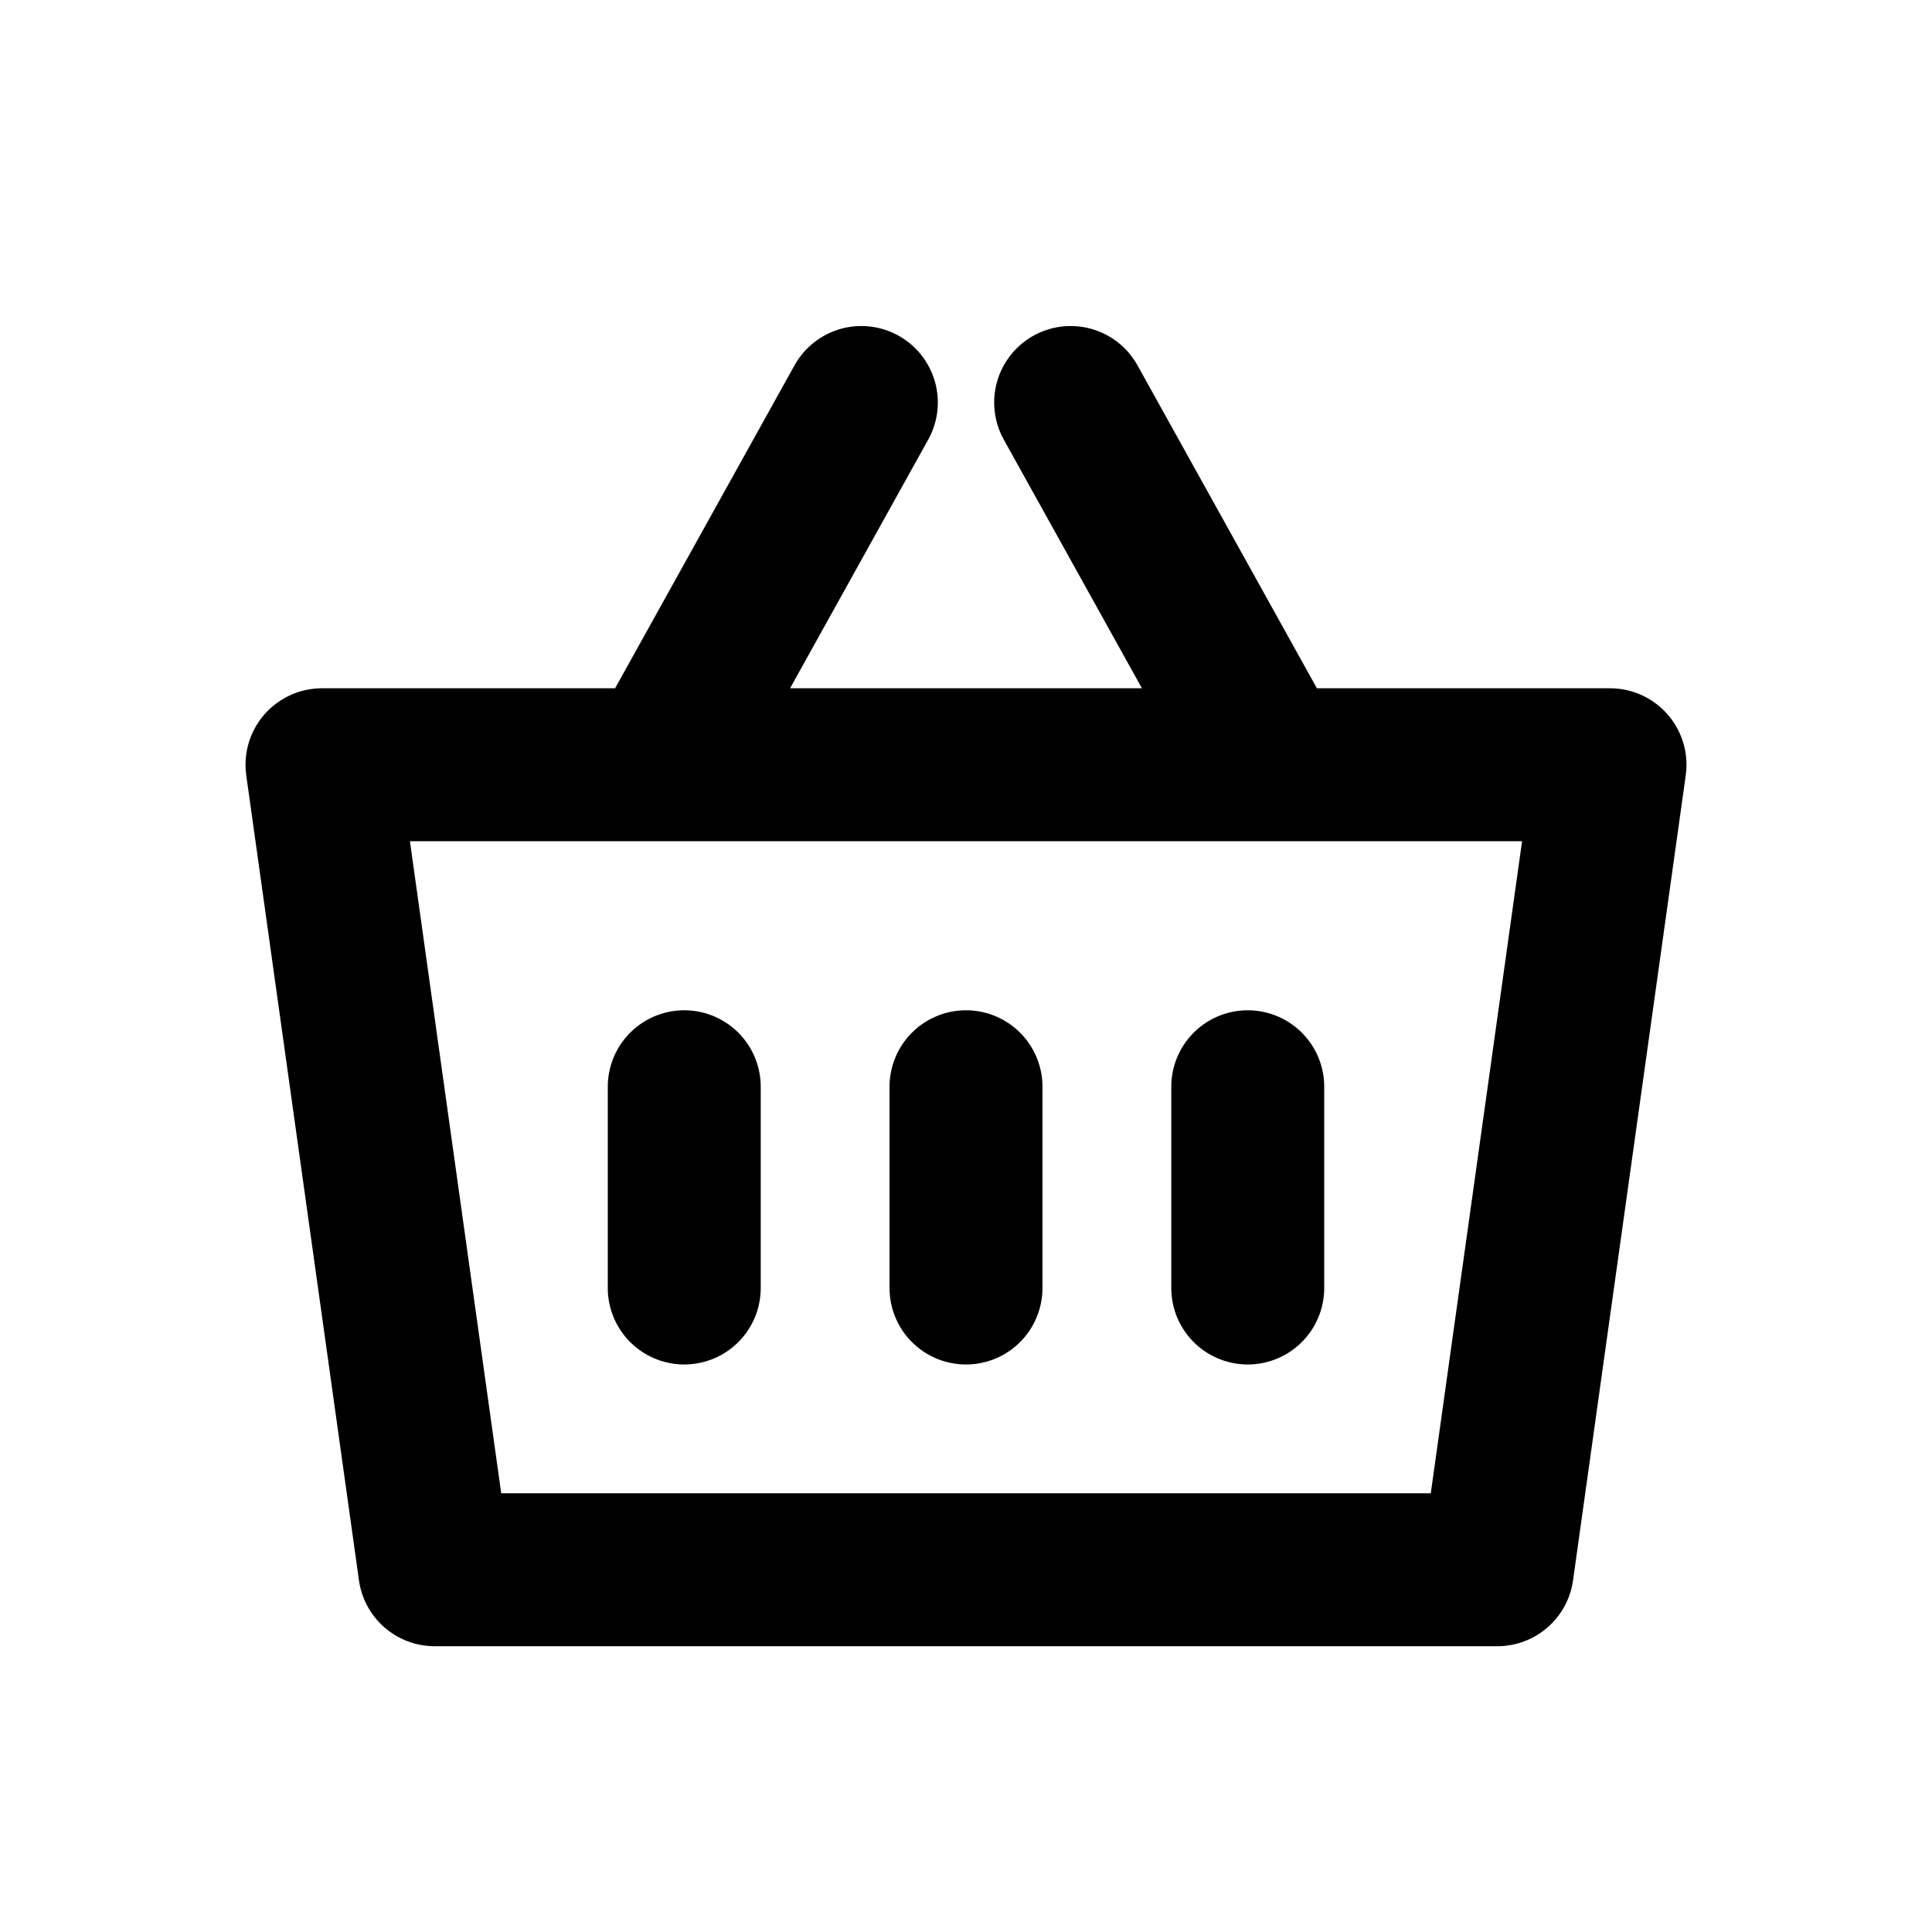
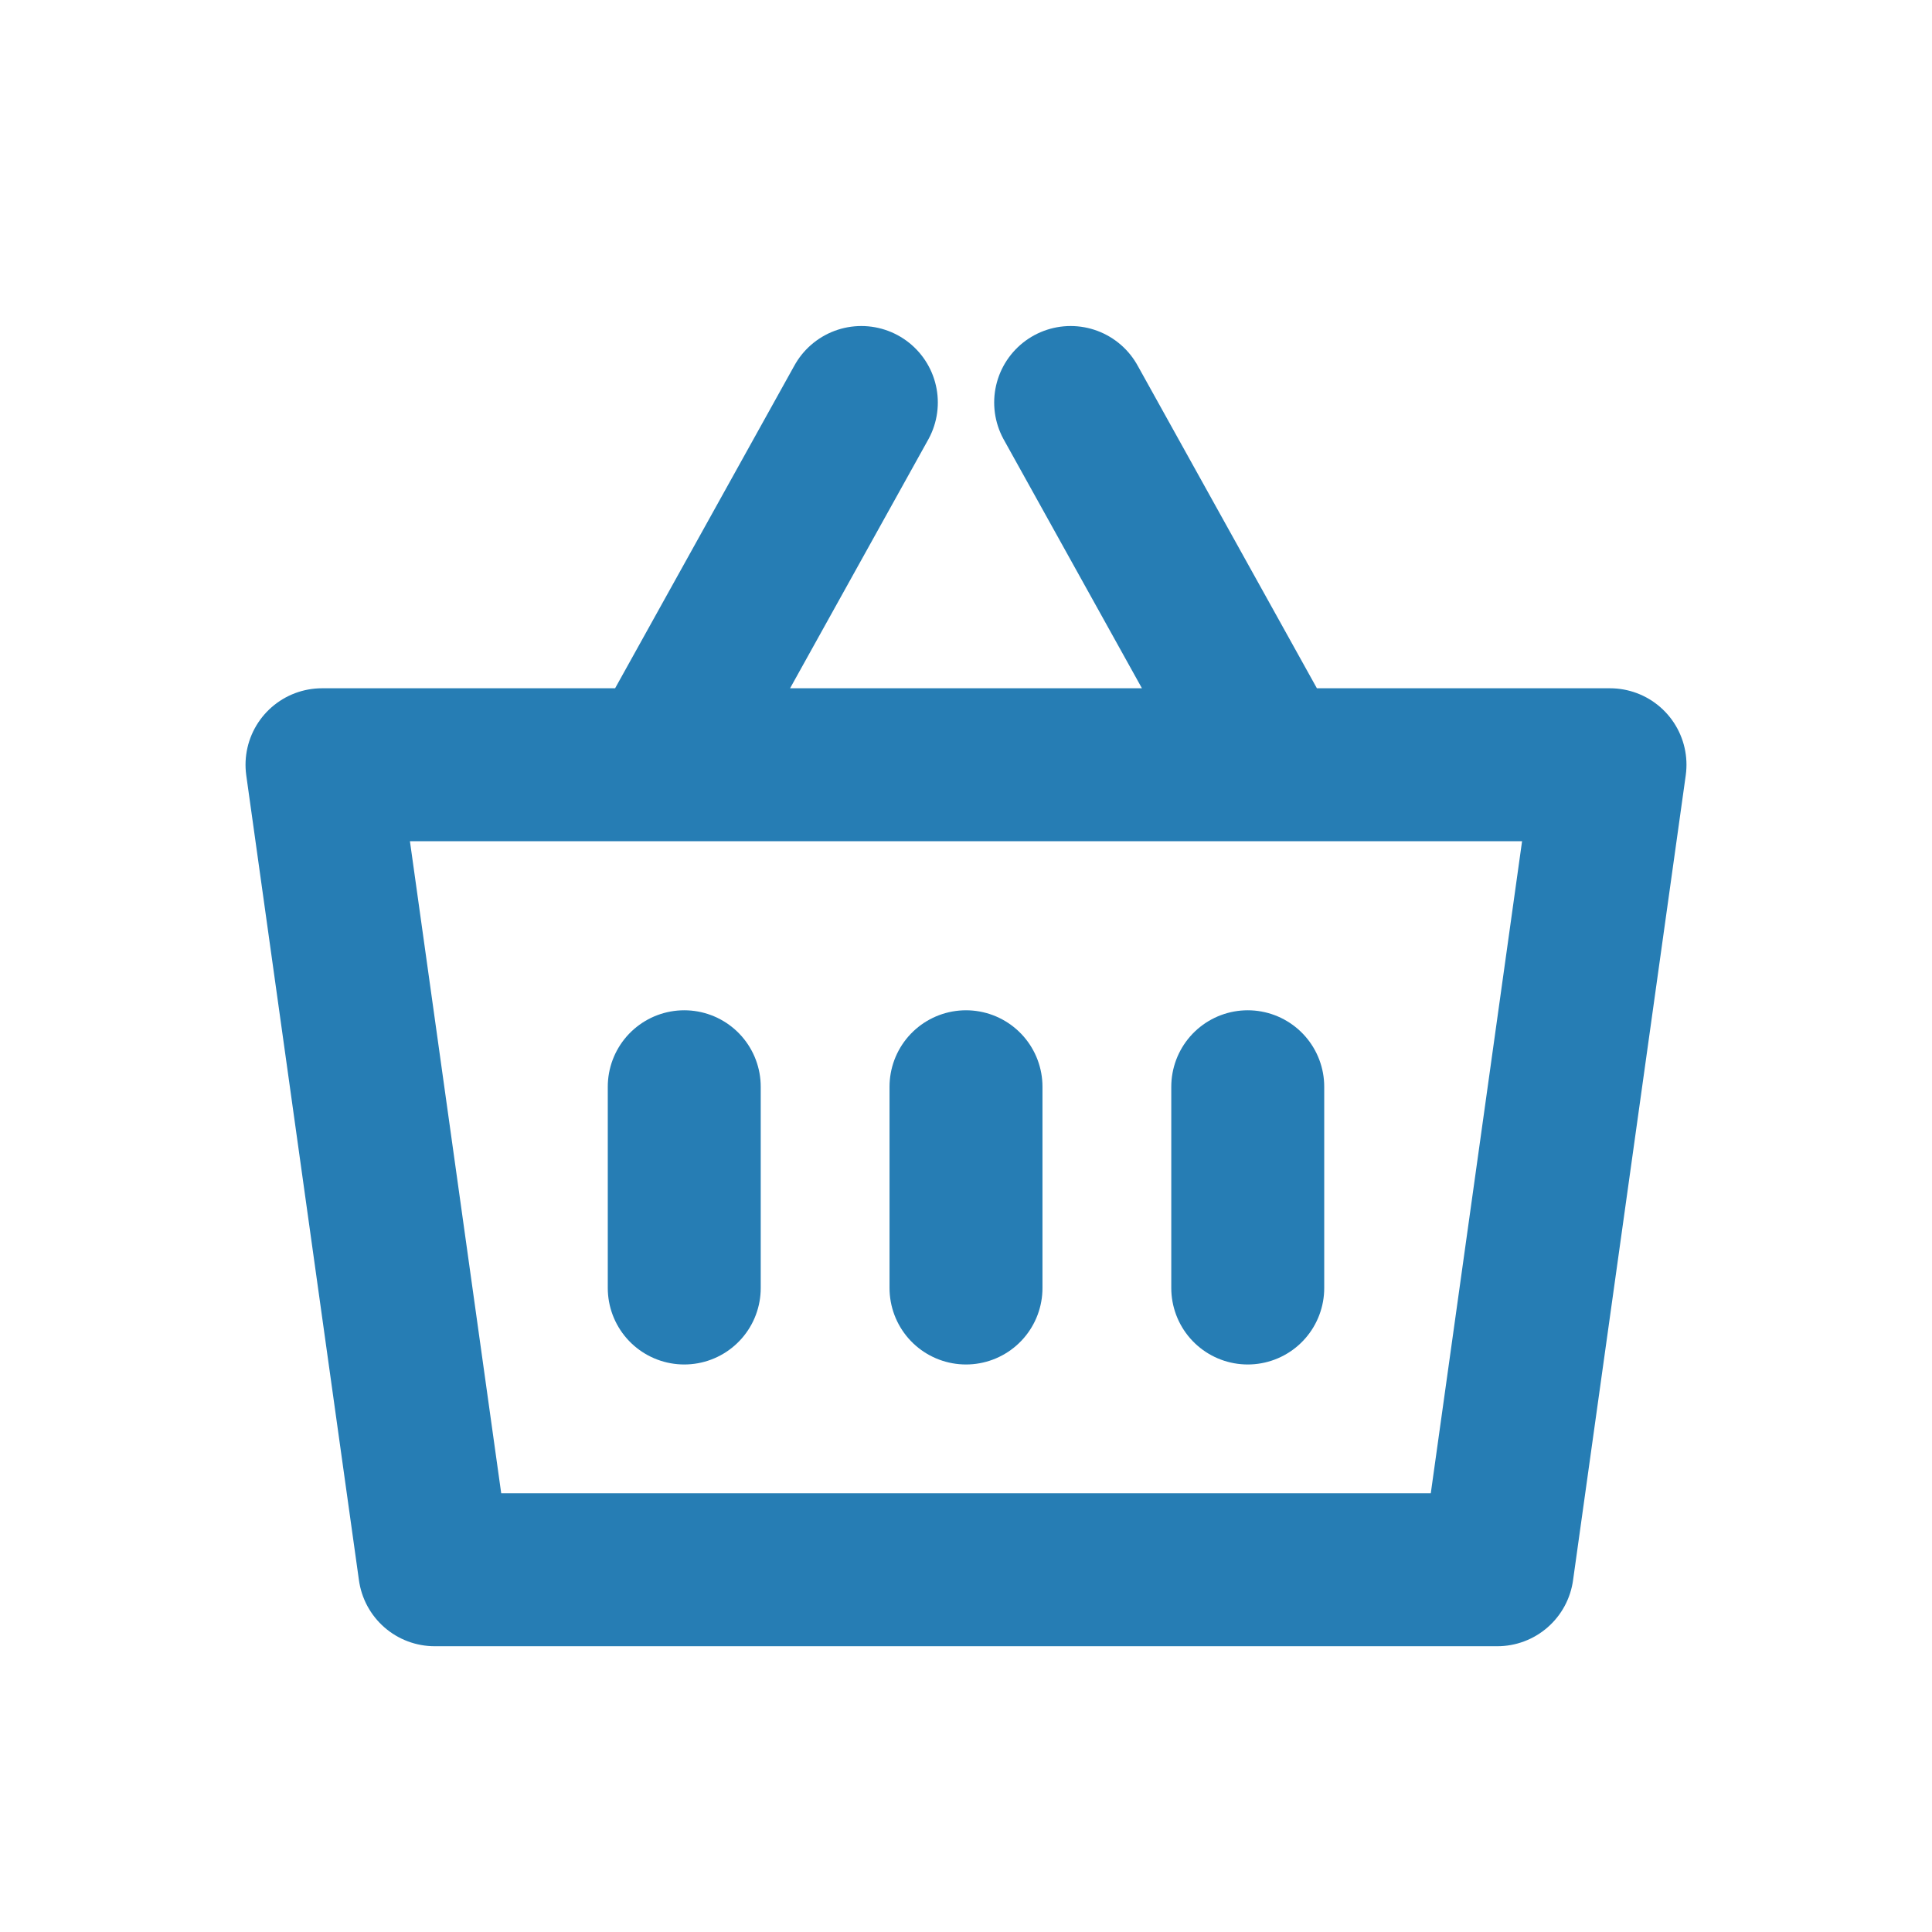
<svg xmlns="http://www.w3.org/2000/svg" viewBox="0 0 24 24">
-   <path fill="none" stroke="currentColor" stroke-width="1.9" stroke-linecap="round" stroke-linejoin="round" d="M4 9.5h16l-1.4 10H5.4L4 9.5ZM8.2 9.5 10.7 5M15.8 9.5 13.3 5M8.5 13.5v2.5M12 13.5v2.5M15.5 13.5v2.5" />
+   <path fill="none" stroke="#267db4" stroke-width="1.9" stroke-linecap="round" stroke-linejoin="round" d="M4 9.5h16l-1.4 10H5.4L4 9.5ZM8.2 9.5 10.7 5M15.8 9.5 13.3 5M8.5 13.5v2.5M12 13.5v2.5M15.5 13.5v2.5" />
</svg>
